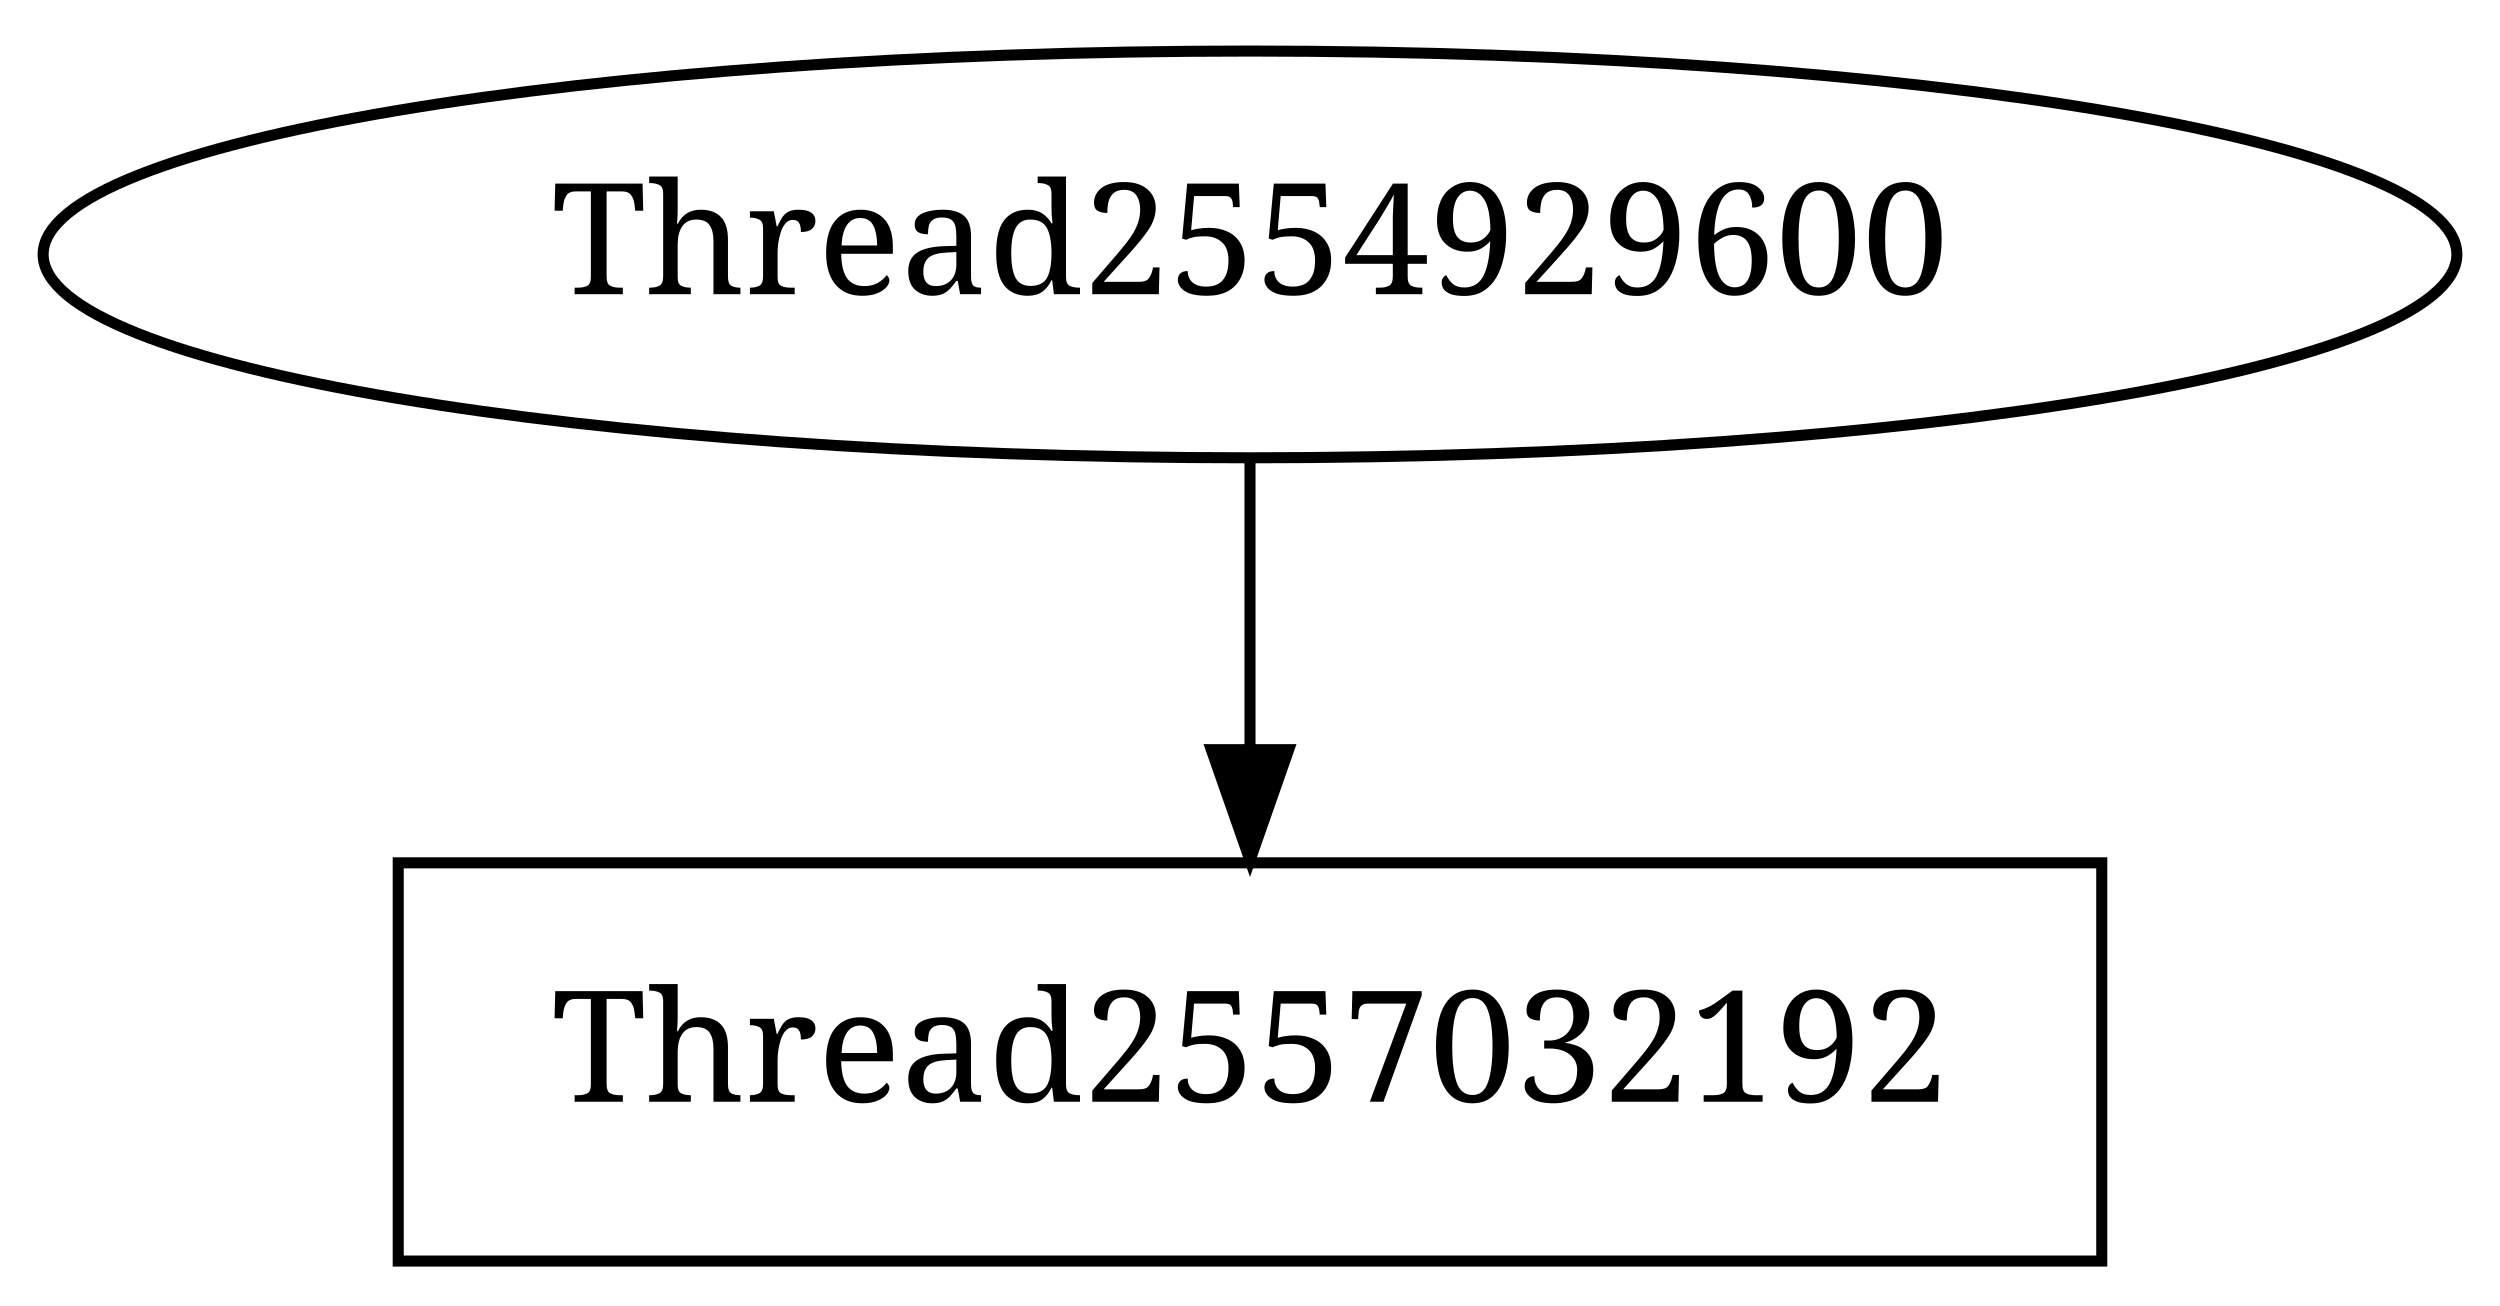
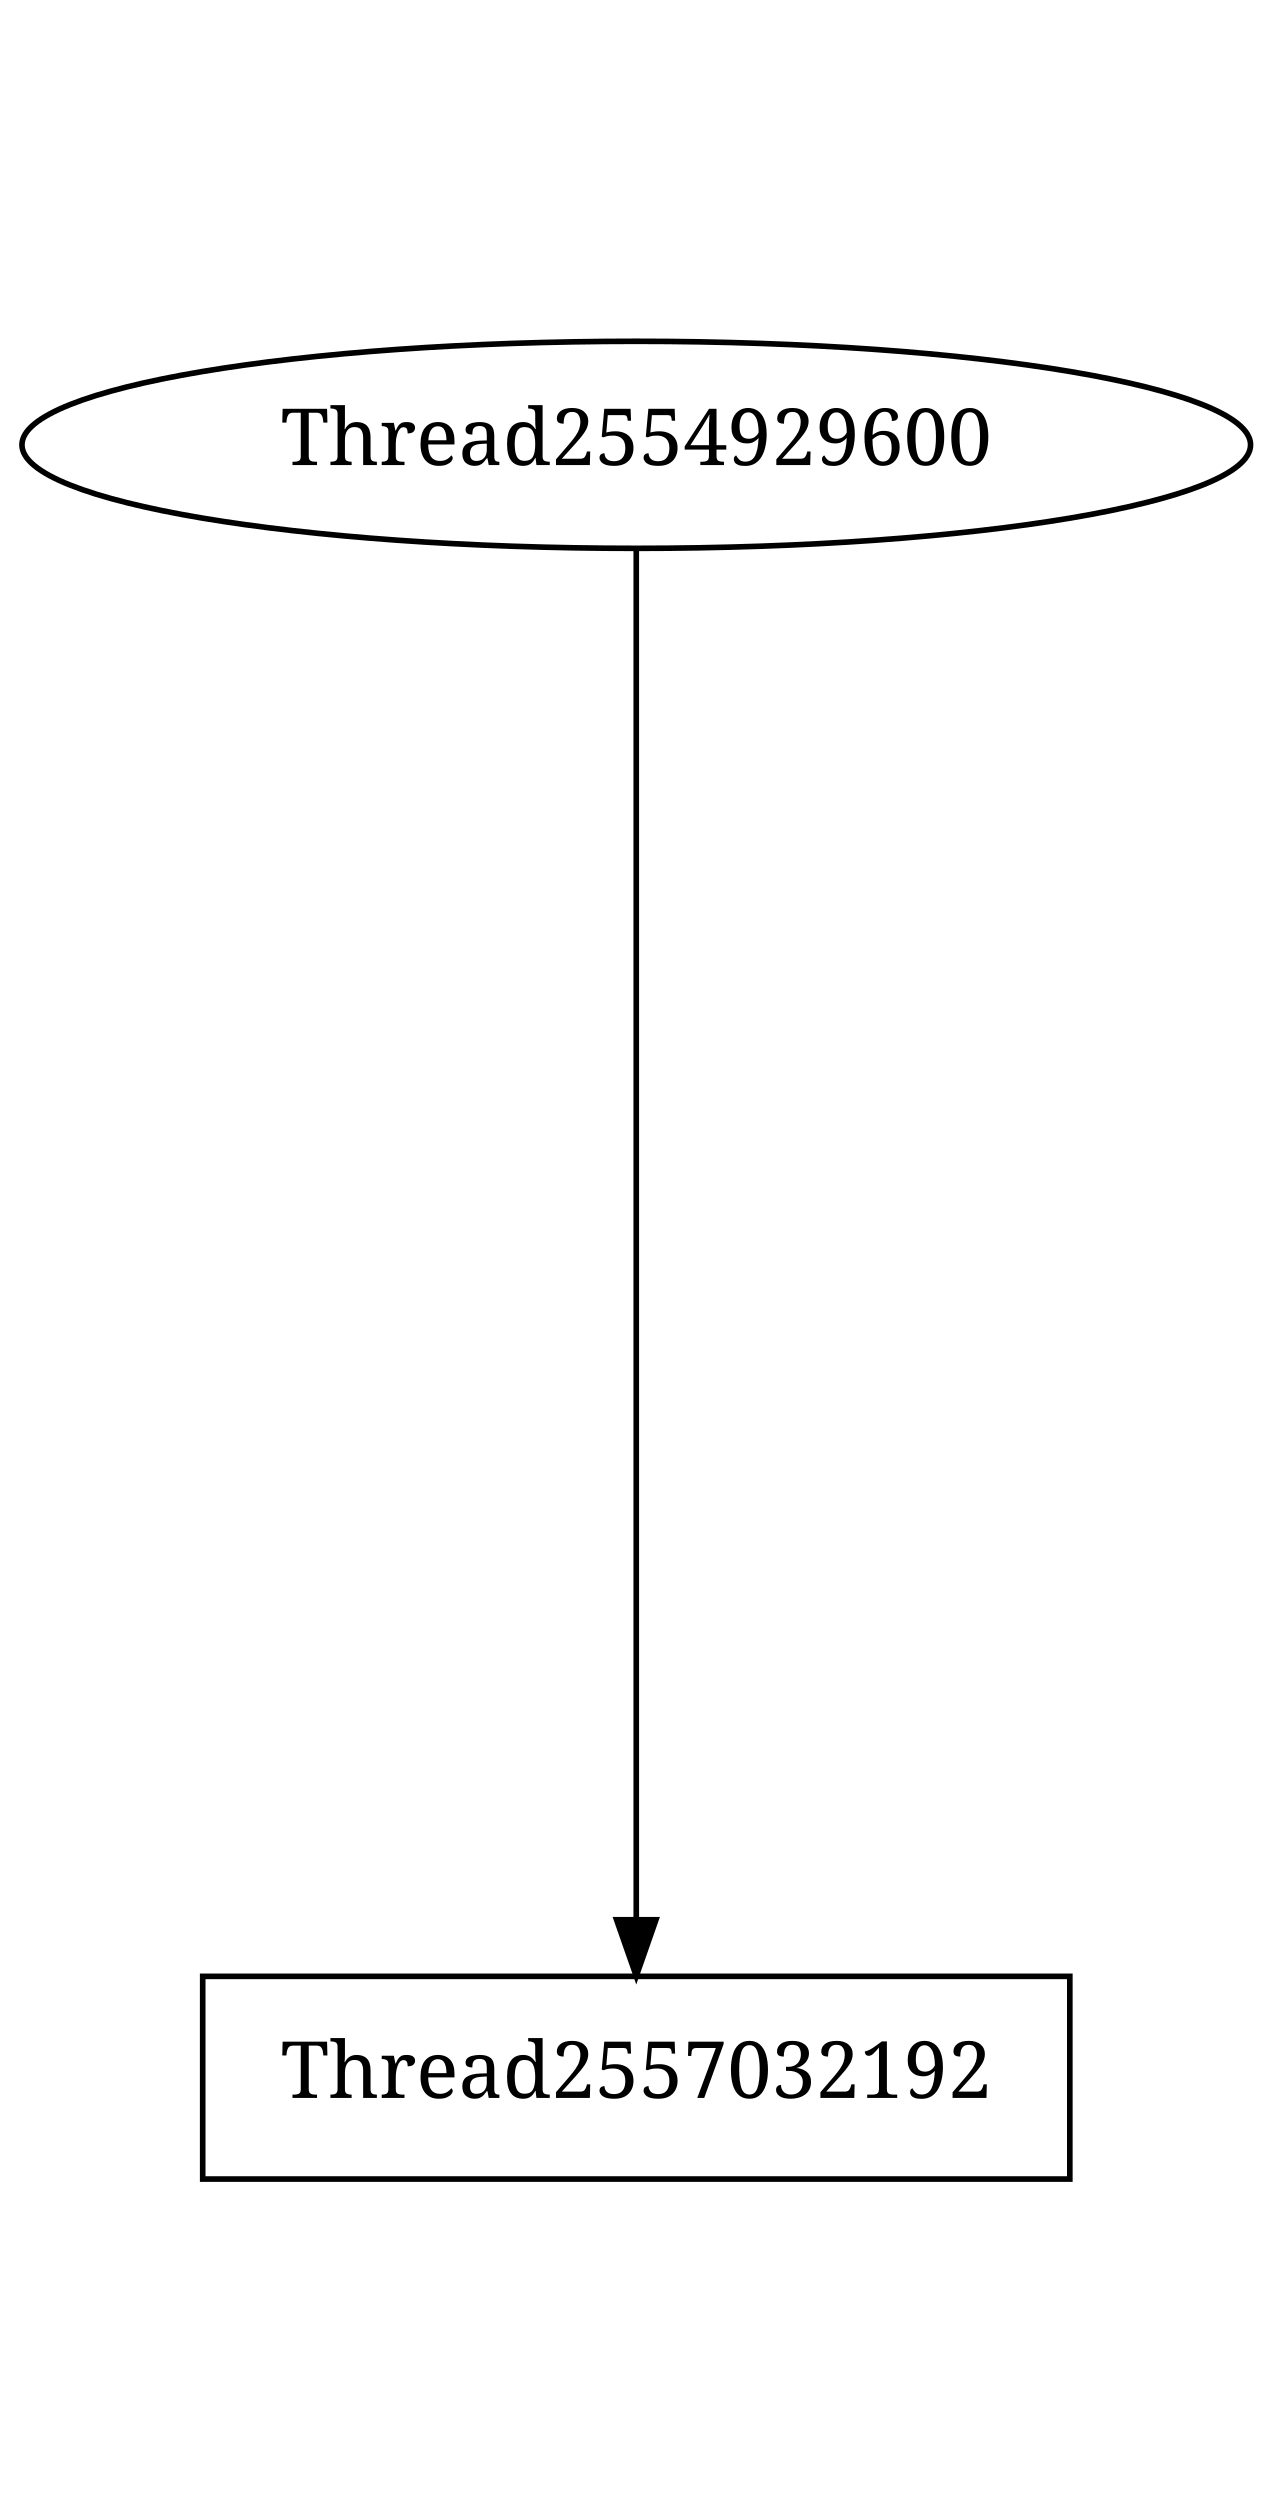
- <svg xmlns="http://www.w3.org/2000/svg" width="226pt" height="118pt" viewBox="0.00 0.00 226.00 118.00">
-   <g id="graph1" class="graph" transform="scale(1 1) rotate(0) translate(4 114)">
-     <polygon fill="white" stroke="white" points="-4,5 -4,-114 223,-114 223,5 -4,5" />
+ <svg xmlns="http://www.w3.org/2000/svg" width="226pt" height="444pt" viewBox="0.00 0.00 226.00 444.00">
+   <g id="graph1" class="graph" transform="scale(1 1) rotate(0) translate(4 440)">
+     <polygon fill="white" stroke="white" points="-4,5 -4,-440 223,-440 223,5 -4,5" />
    <g id="node1" class="node">
-       <ellipse fill="none" stroke="black" cx="109" cy="-91" rx="109.101" ry="18.385" />
-       <text text-anchor="middle" x="109" y="-87.4" font-family="Times Roman,serif" font-size="14.00">Thread2554929600</text>
+       <ellipse fill="none" stroke="black" cx="109" cy="-361" rx="109.101" ry="18.385" />
+       <text text-anchor="middle" x="109" y="-357.4" font-family="Times Roman,serif" font-size="14.00">Thread2554929600</text>
    </g>
    <g id="node3" class="node">
-       <polygon fill="none" stroke="black" points="186,-36 32,-36 32,-1.77636e-14 186,-3.55271e-15 186,-36" />
-       <text text-anchor="middle" x="109" y="-14.4" font-family="Times Roman,serif" font-size="14.00">Thread2557032192</text>
+       <polygon fill="none" stroke="black" points="186,-89 32,-89 32,-53 186,-53 186,-89" />
+       <text text-anchor="middle" x="109" y="-67.4" font-family="Times Roman,serif" font-size="14.00">Thread2557032192</text>
    </g>
    <g id="edge2" class="edge">
-       <path fill="none" stroke="black" d="M109,-72.201C109,-64.332 109,-55.015 109,-46.345" />
-       <polygon fill="black" stroke="black" points="112.5,-46.231 109,-36.231 105.5,-46.231 112.5,-46.231" />
+       <path fill="none" stroke="black" d="M109,-342.418C109,-292.99 109,-158.039 109,-99.132" />
+       <polygon fill="black" stroke="black" points="112.5,-99.055 109,-89.055 105.5,-99.055 112.5,-99.055" />
    </g>
  </g>
</svg>
